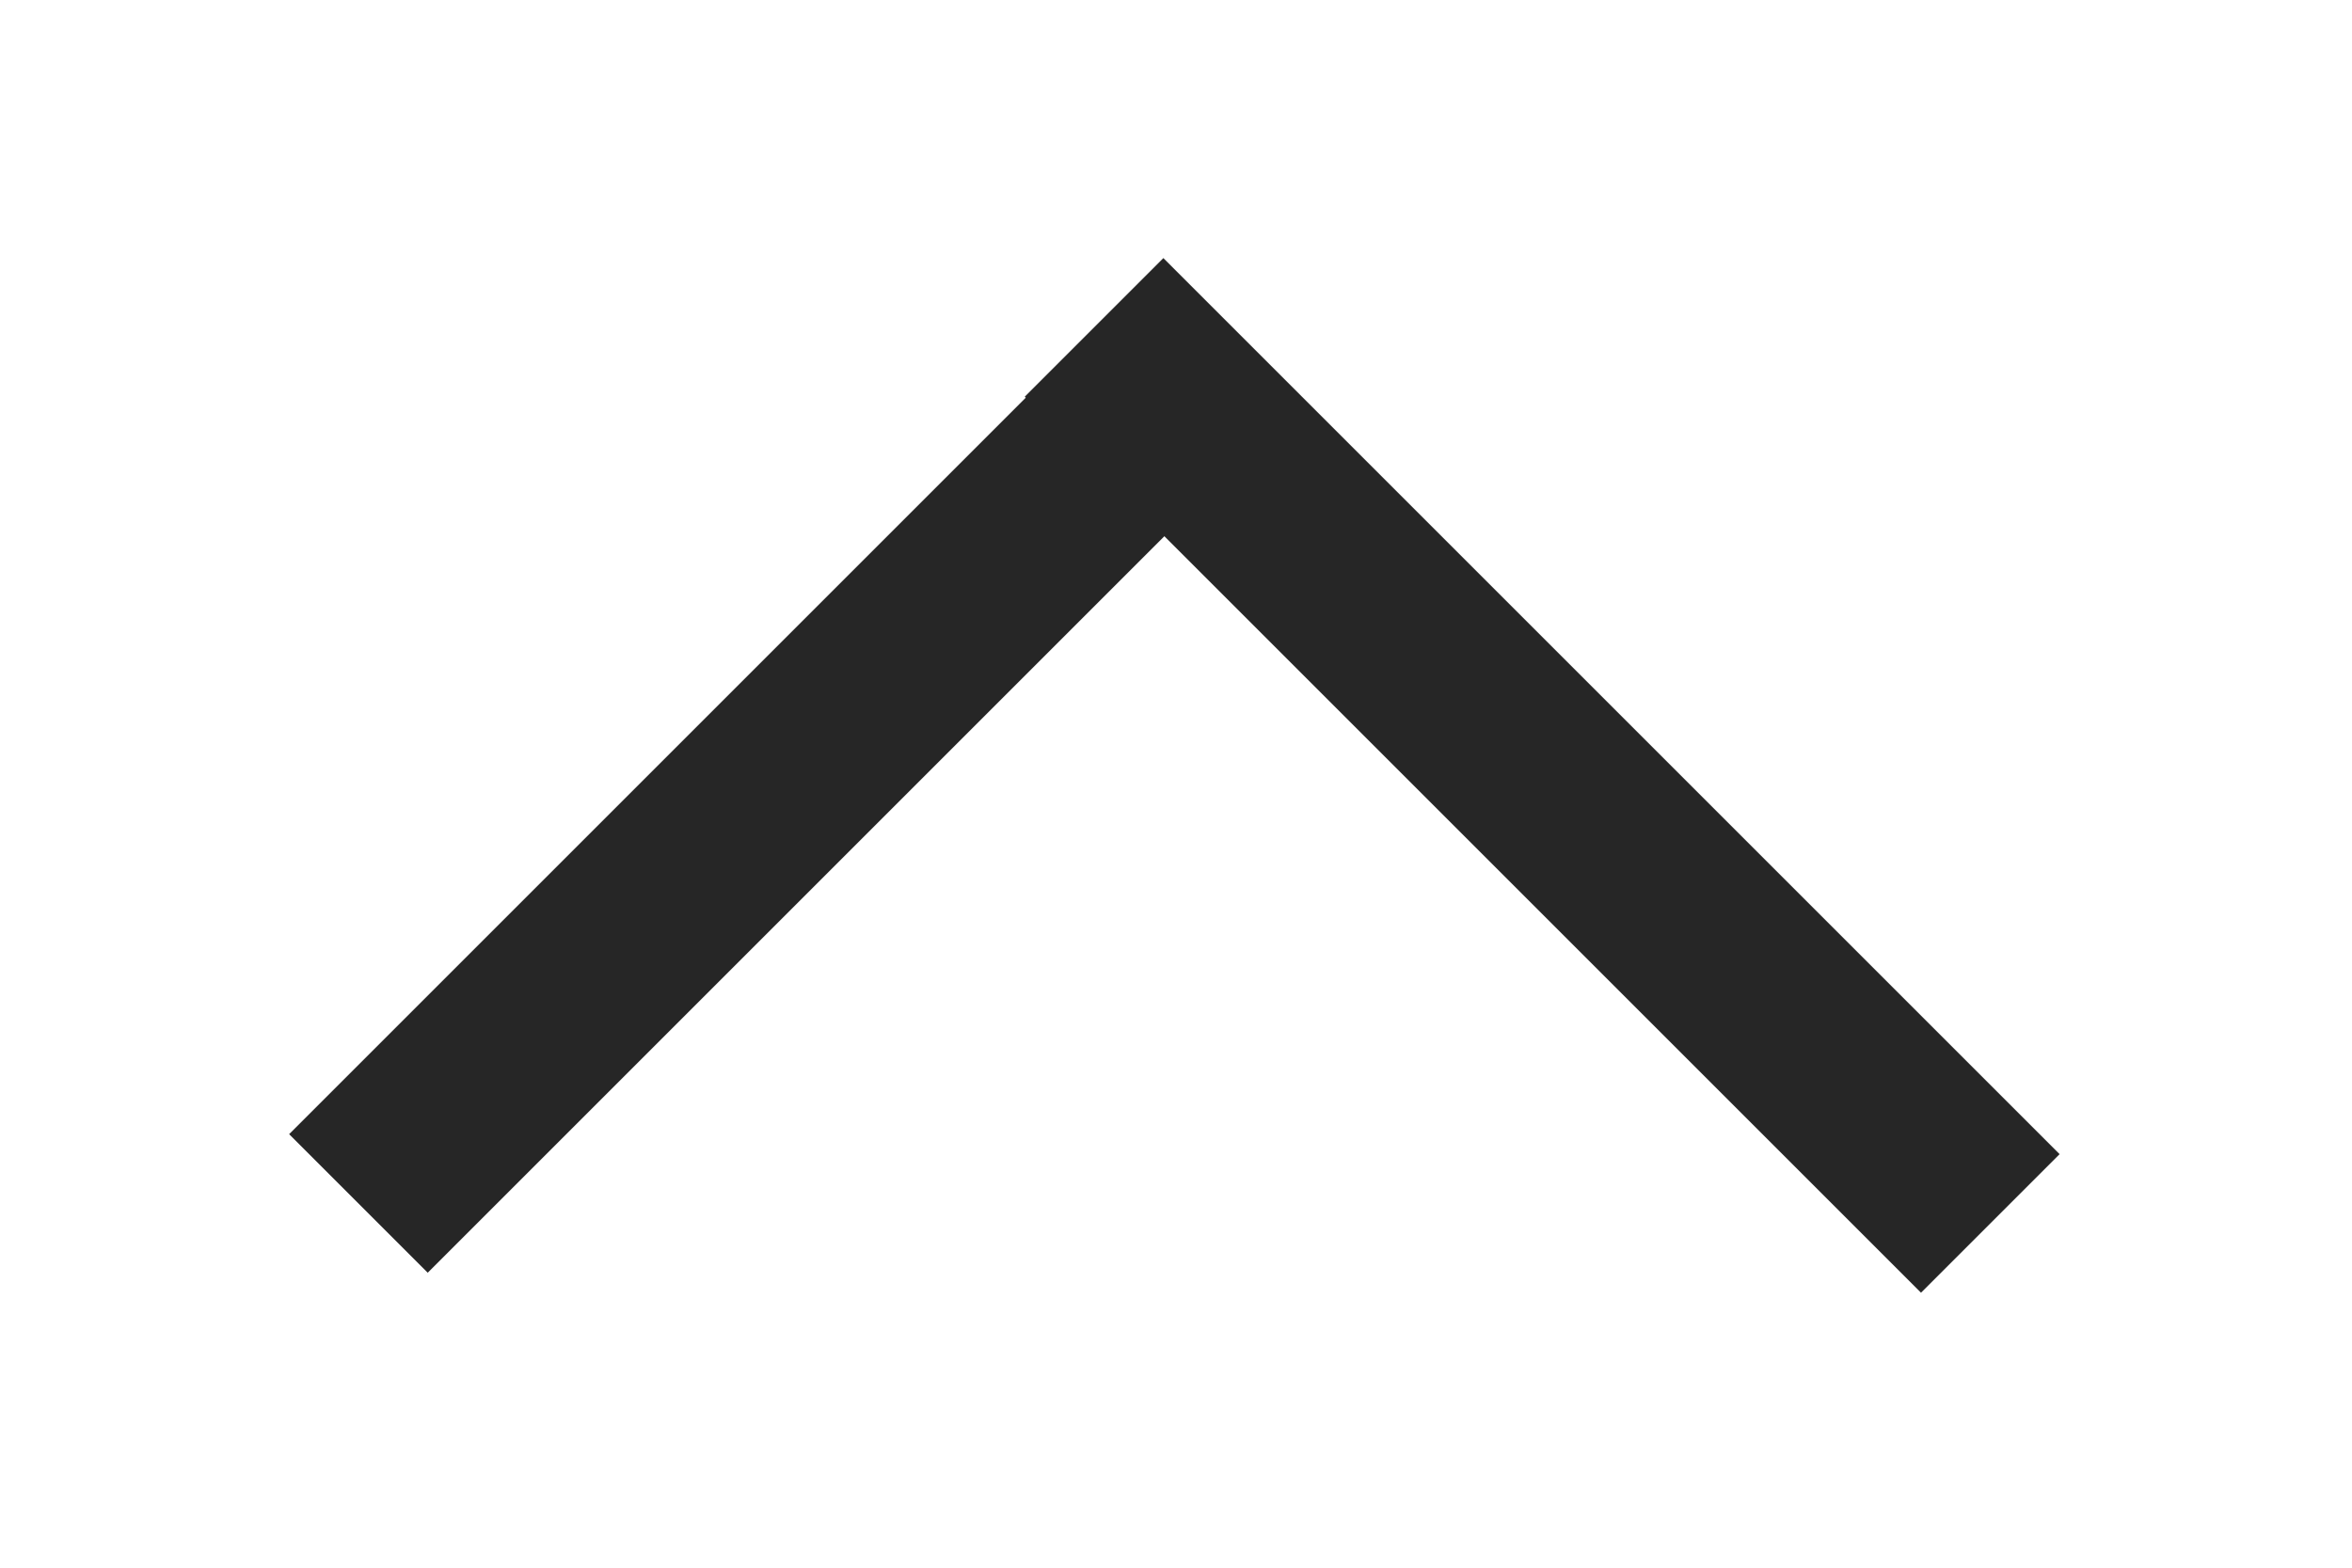
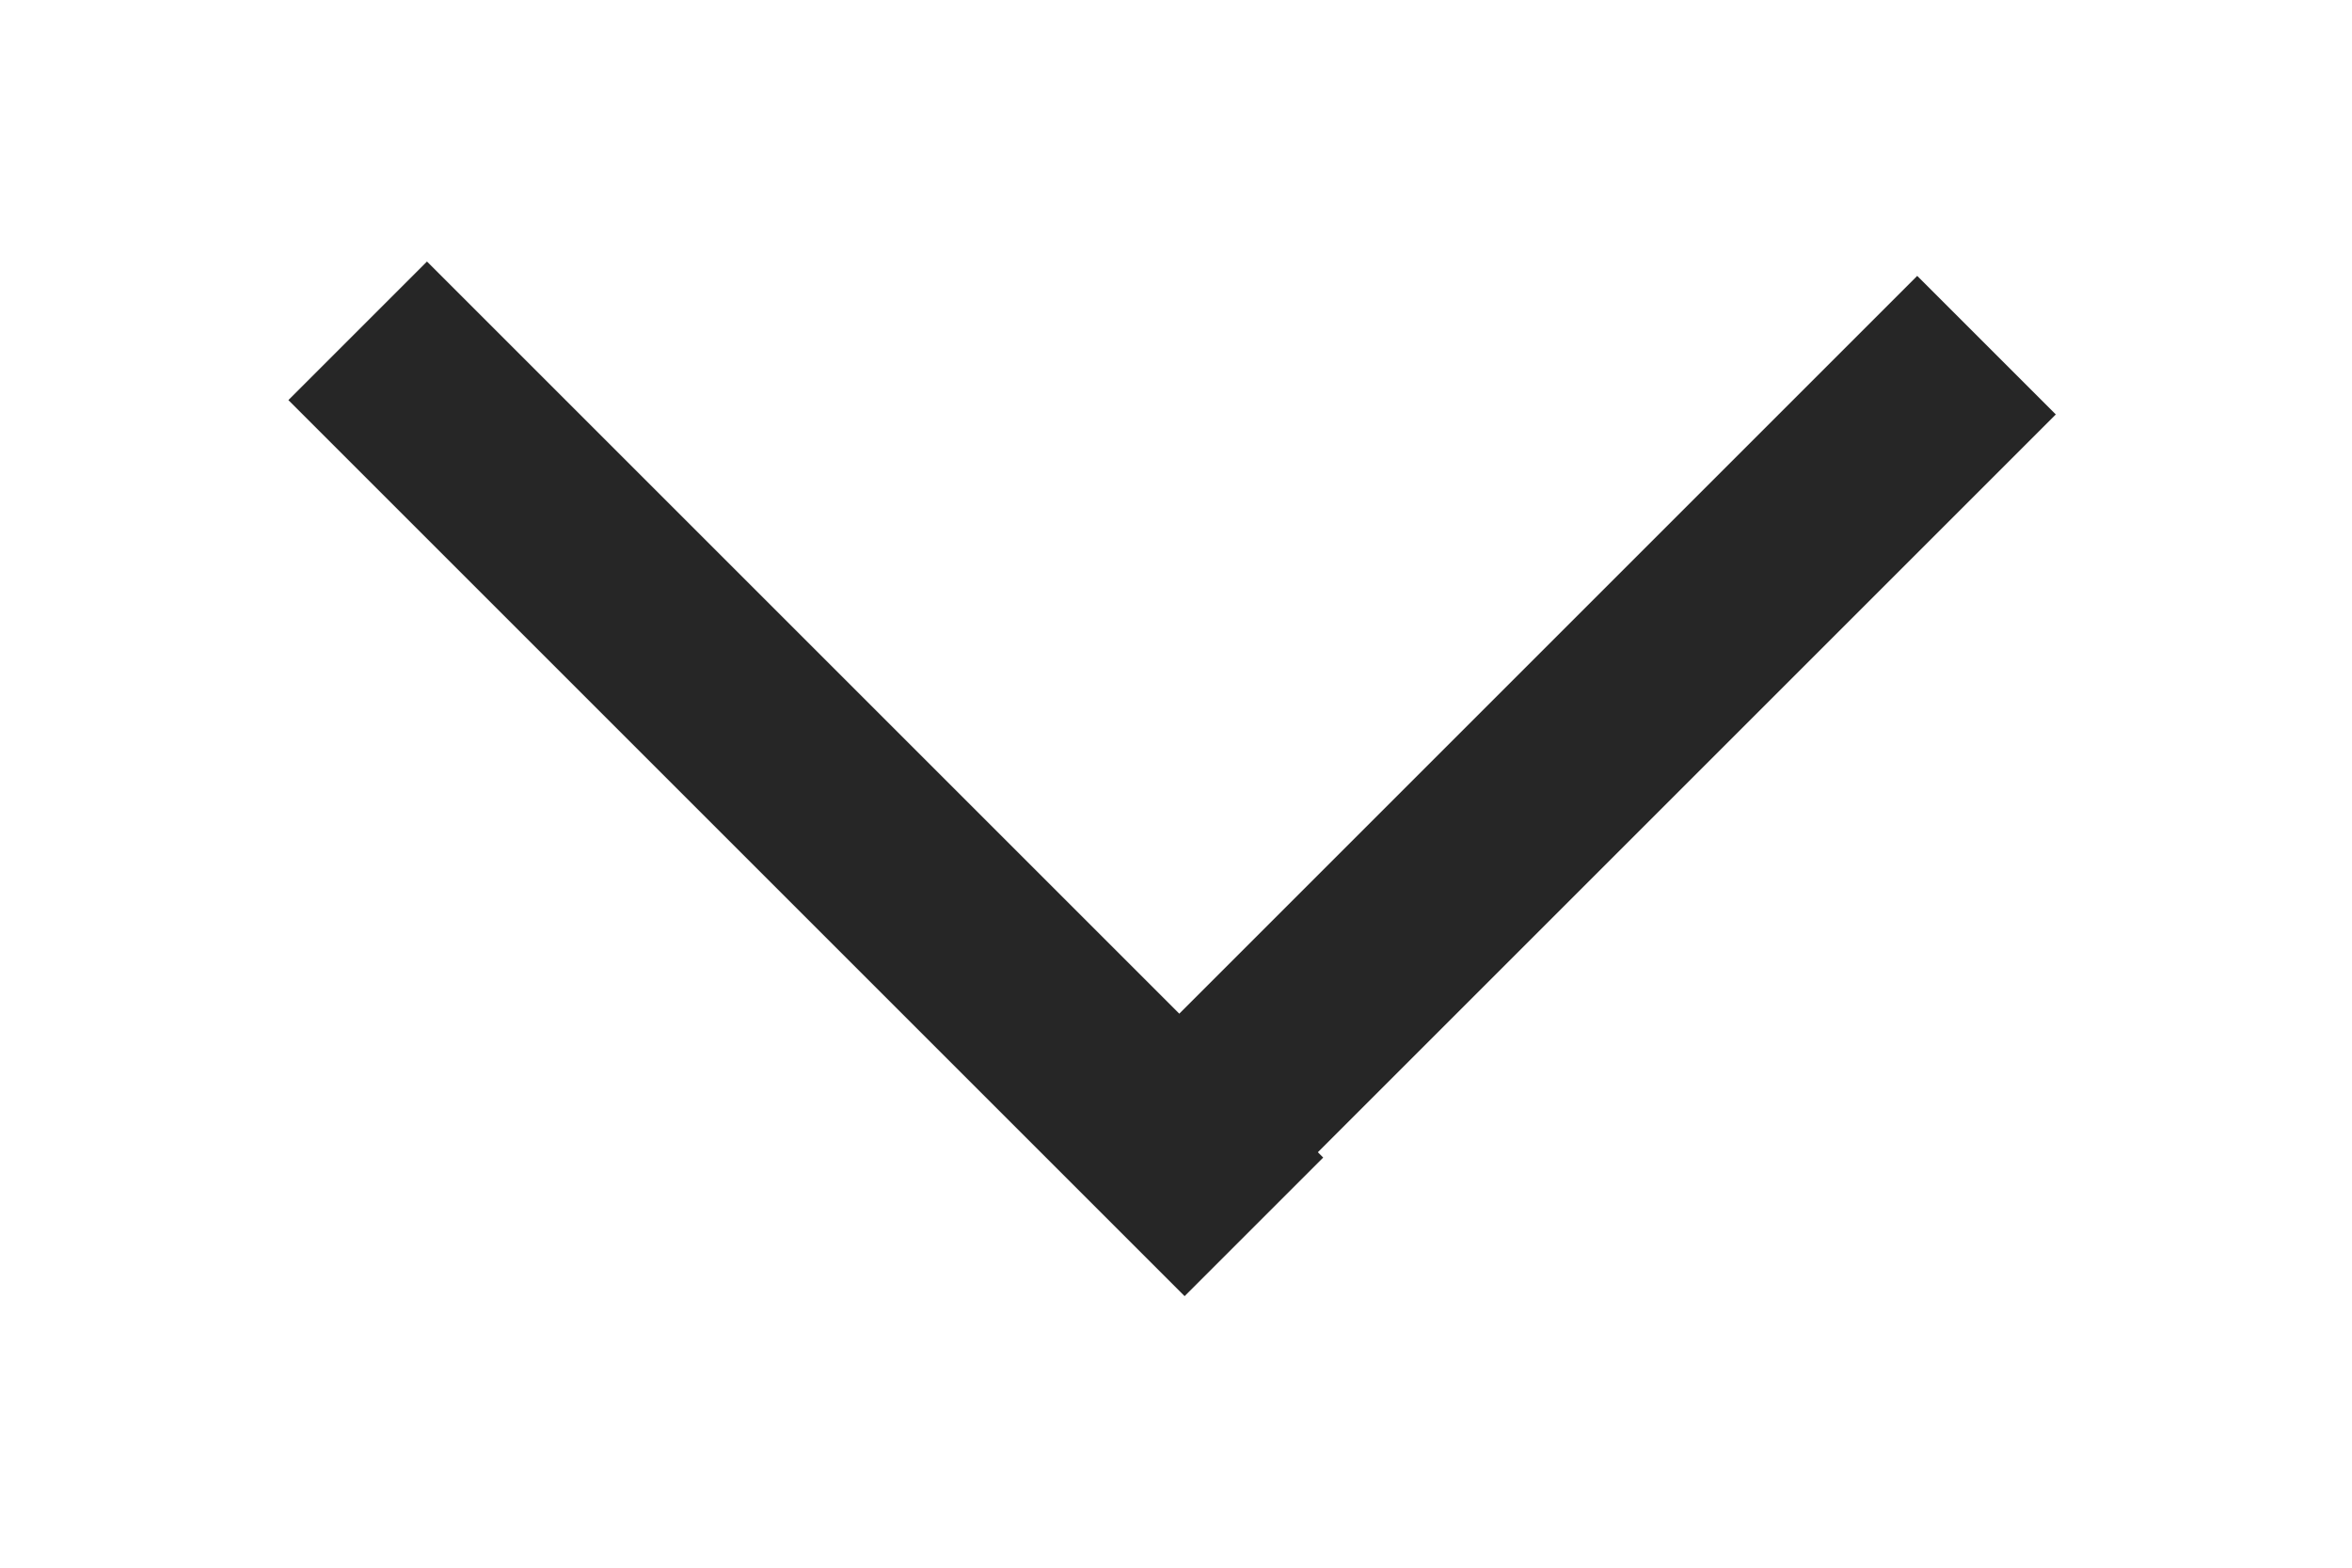
<svg xmlns="http://www.w3.org/2000/svg" version="1.1" id="Layer_1" x="0px" y="0px" viewBox="0 0 18 12" style="enable-background:new 0 0 18 12;" xml:space="preserve">
  <style type="text/css">
	.st0{fill:#262626;}
</style>
  <g>
-     <rect x="5.3" y="1.2" transform="matrix(0.7071 0.7071 -0.7071 0.7071 5.9604 -2.5613)" class="st0" width="1.5" height="9.4" />
-     <rect x="11.1" y="1.1" transform="matrix(0.7071 -0.7071 0.7071 0.7071 -0.784 10.1073)" class="st0" width="1.5" height="9.7" />
+     <rect x="7.2" y="5.2" transform="matrix(0.7071 -0.7071 0.7071 0.7071 -0.7422 10.1727)" class="st0" width="9.4" height="1.5" />
+     <rect x="5.4" y="1.1" transform="matrix(0.7071 -0.7071 0.7071 0.7071 -2.3891 6.1031)" class="st0" width="1.5" height="9.7" />
  </g>
</svg>
